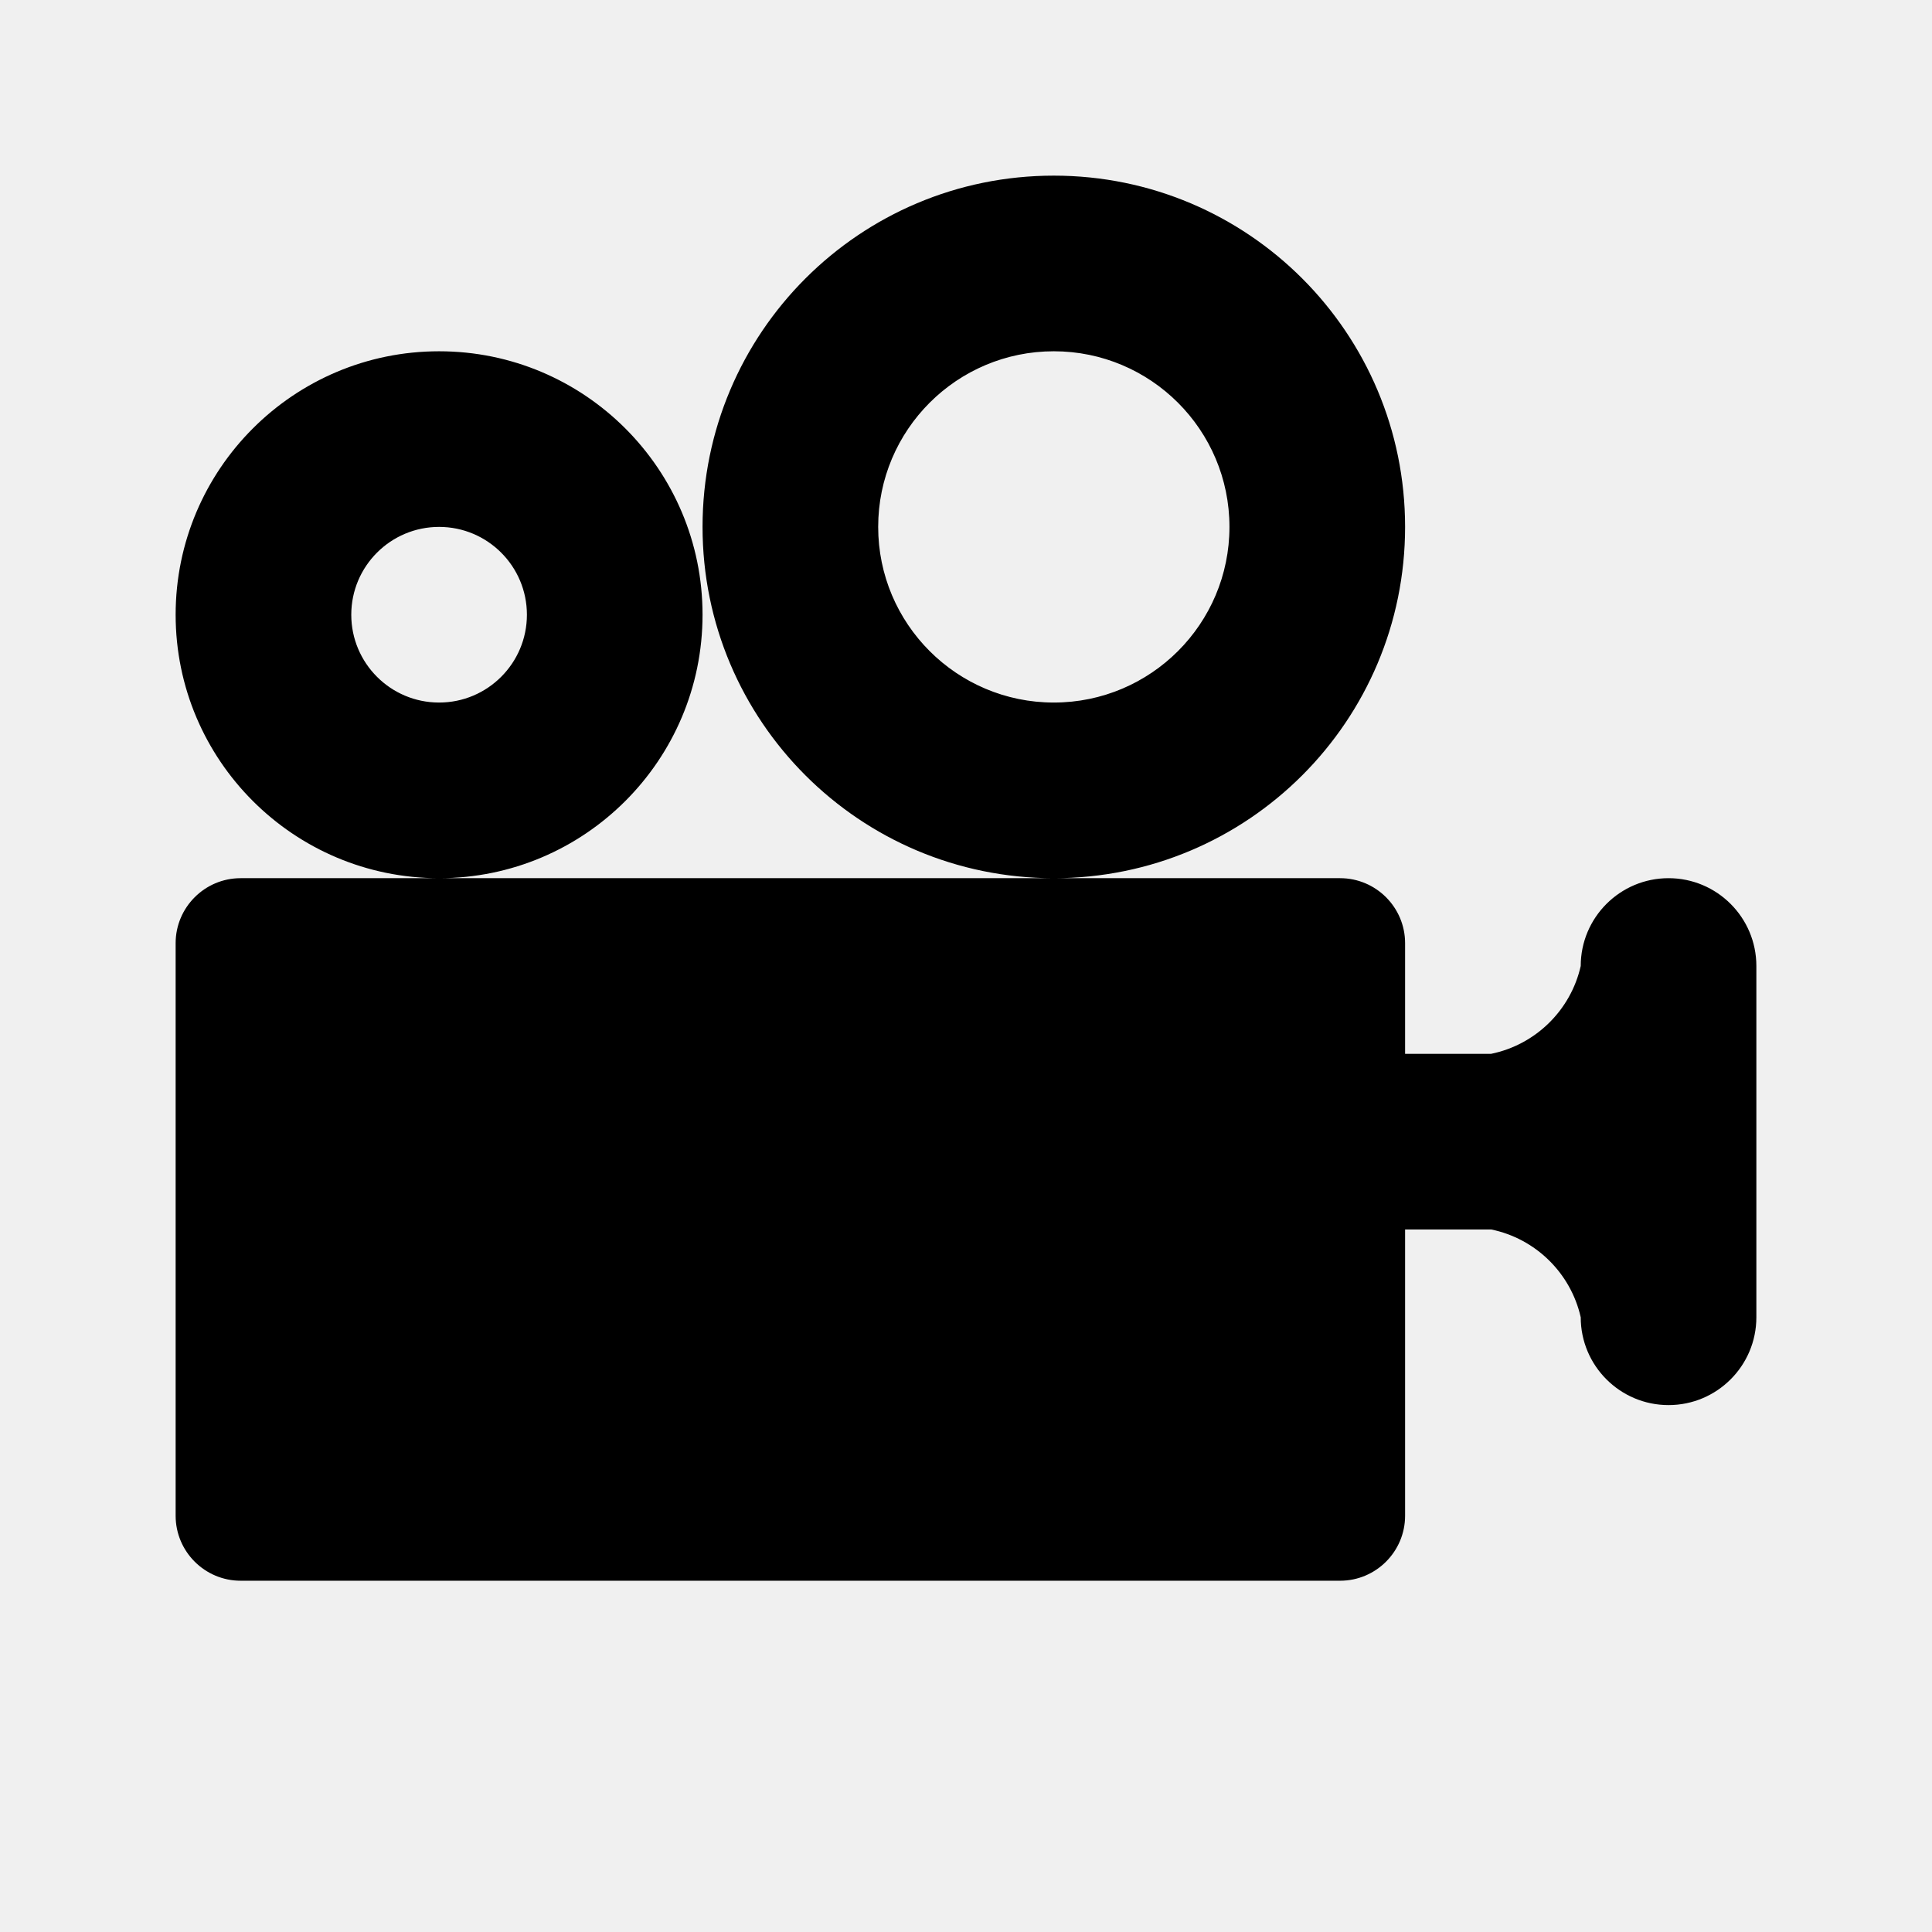
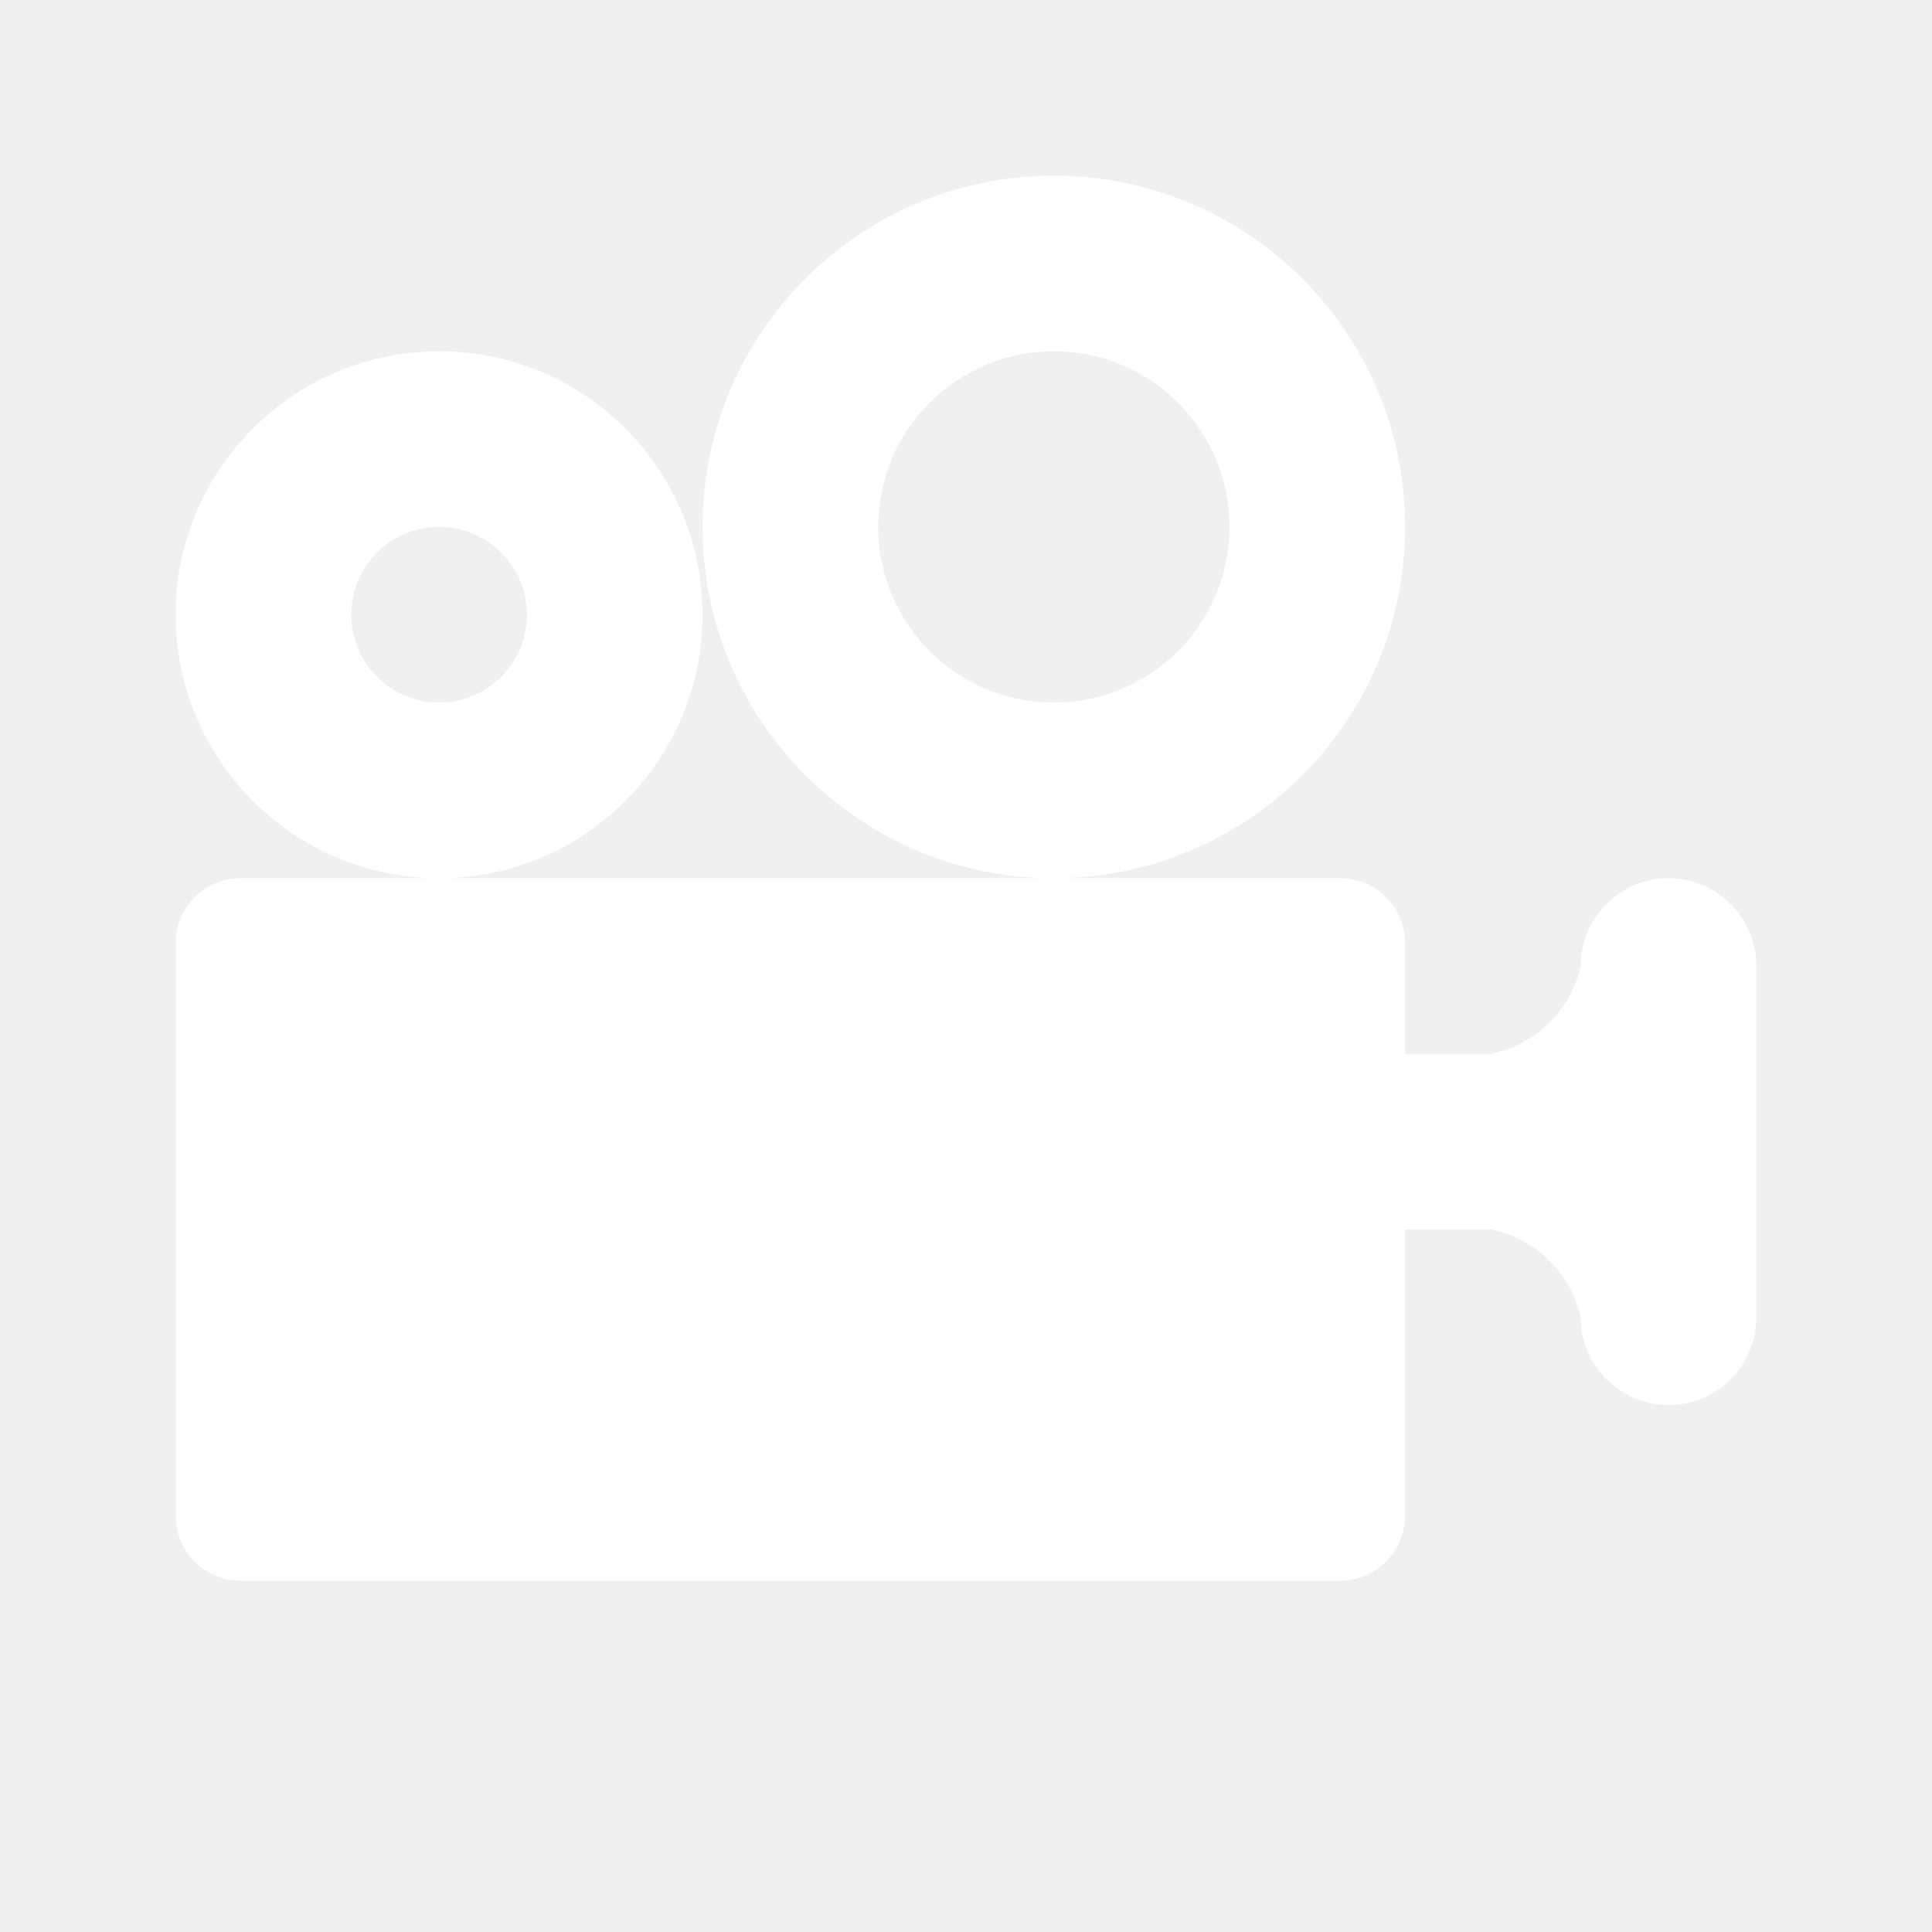
- <svg xmlns="http://www.w3.org/2000/svg" version="1.1" id="cinema-11" width="11px" height="11px" viewBox="0 0 11 11">
+ <svg xmlns="http://www.w3.org/2000/svg" version="1.1" fill="#ffffff" id="cinema-11" width="11px" height="11px" viewBox="0 0 11 11">
  <path d="M10,5.5v2C10,7.776,9.776,8,9.5,8S9,7.776,9,7.5l0,0C8.943,7.248,8.743,7.052,8.49,7H8v1.63  C8,8.834,7.834,9,7.63,9H1.37C1.166,9,1,8.834,1,8.63V5.37C1,5.166,1.166,5,1.37,5h6.26C7.834,5,8,5.166,8,5.37V6h0.49  C8.743,5.948,8.943,5.752,9,5.5C9,5.224,9.224,5,9.5,5S10,5.224,10,5.5z M2.5,2C1.672,2,1,2.672,1,3.5S1.672,5,2.5,5  S4,4.328,4,3.5S3.328,2,2.5,2z M2.5,4C2.224,4,2,3.776,2,3.5S2.224,3,2.5,3S3,3.224,3,3.5S2.776,4,2.5,4z M6,1  C4.895,1,4,1.895,4,3s0.895,2,2,2s2-0.895,2-2S7.105,1,6,1z M6,4C5.448,4,5,3.552,5,3s0.448-1,1-1s1,0.448,1,1  S6.552,4,6,4z" />
</svg>
